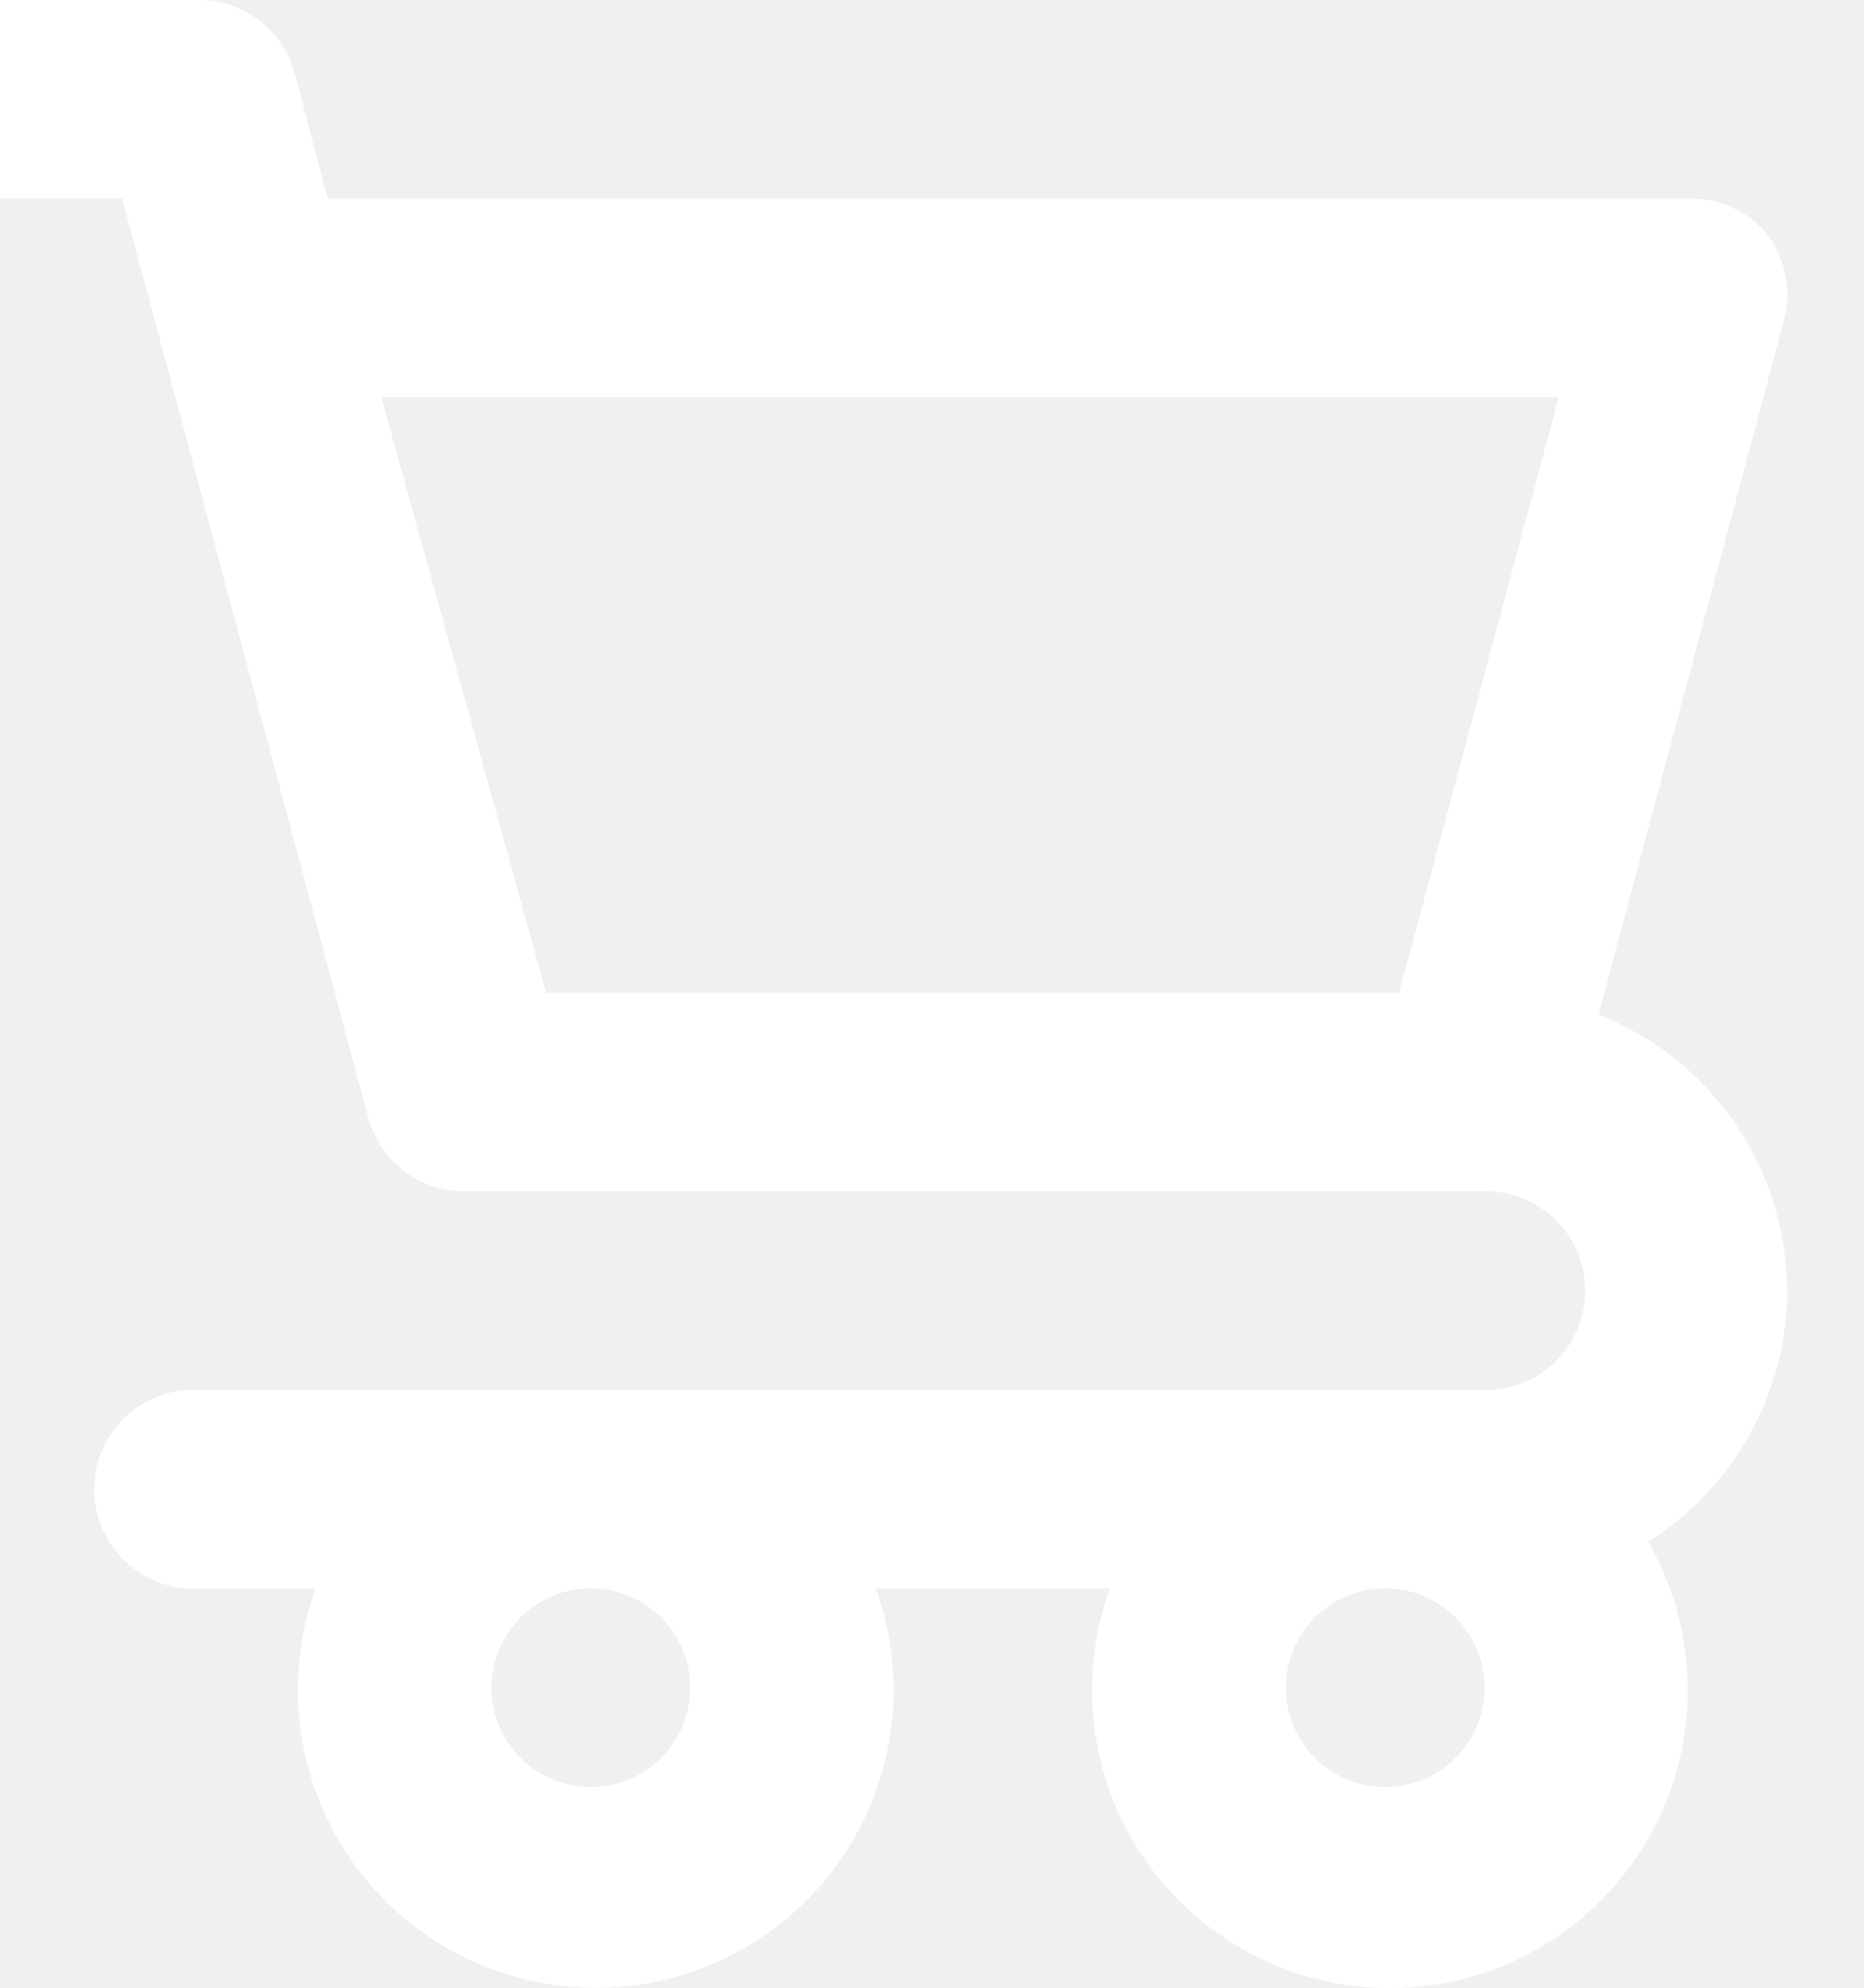
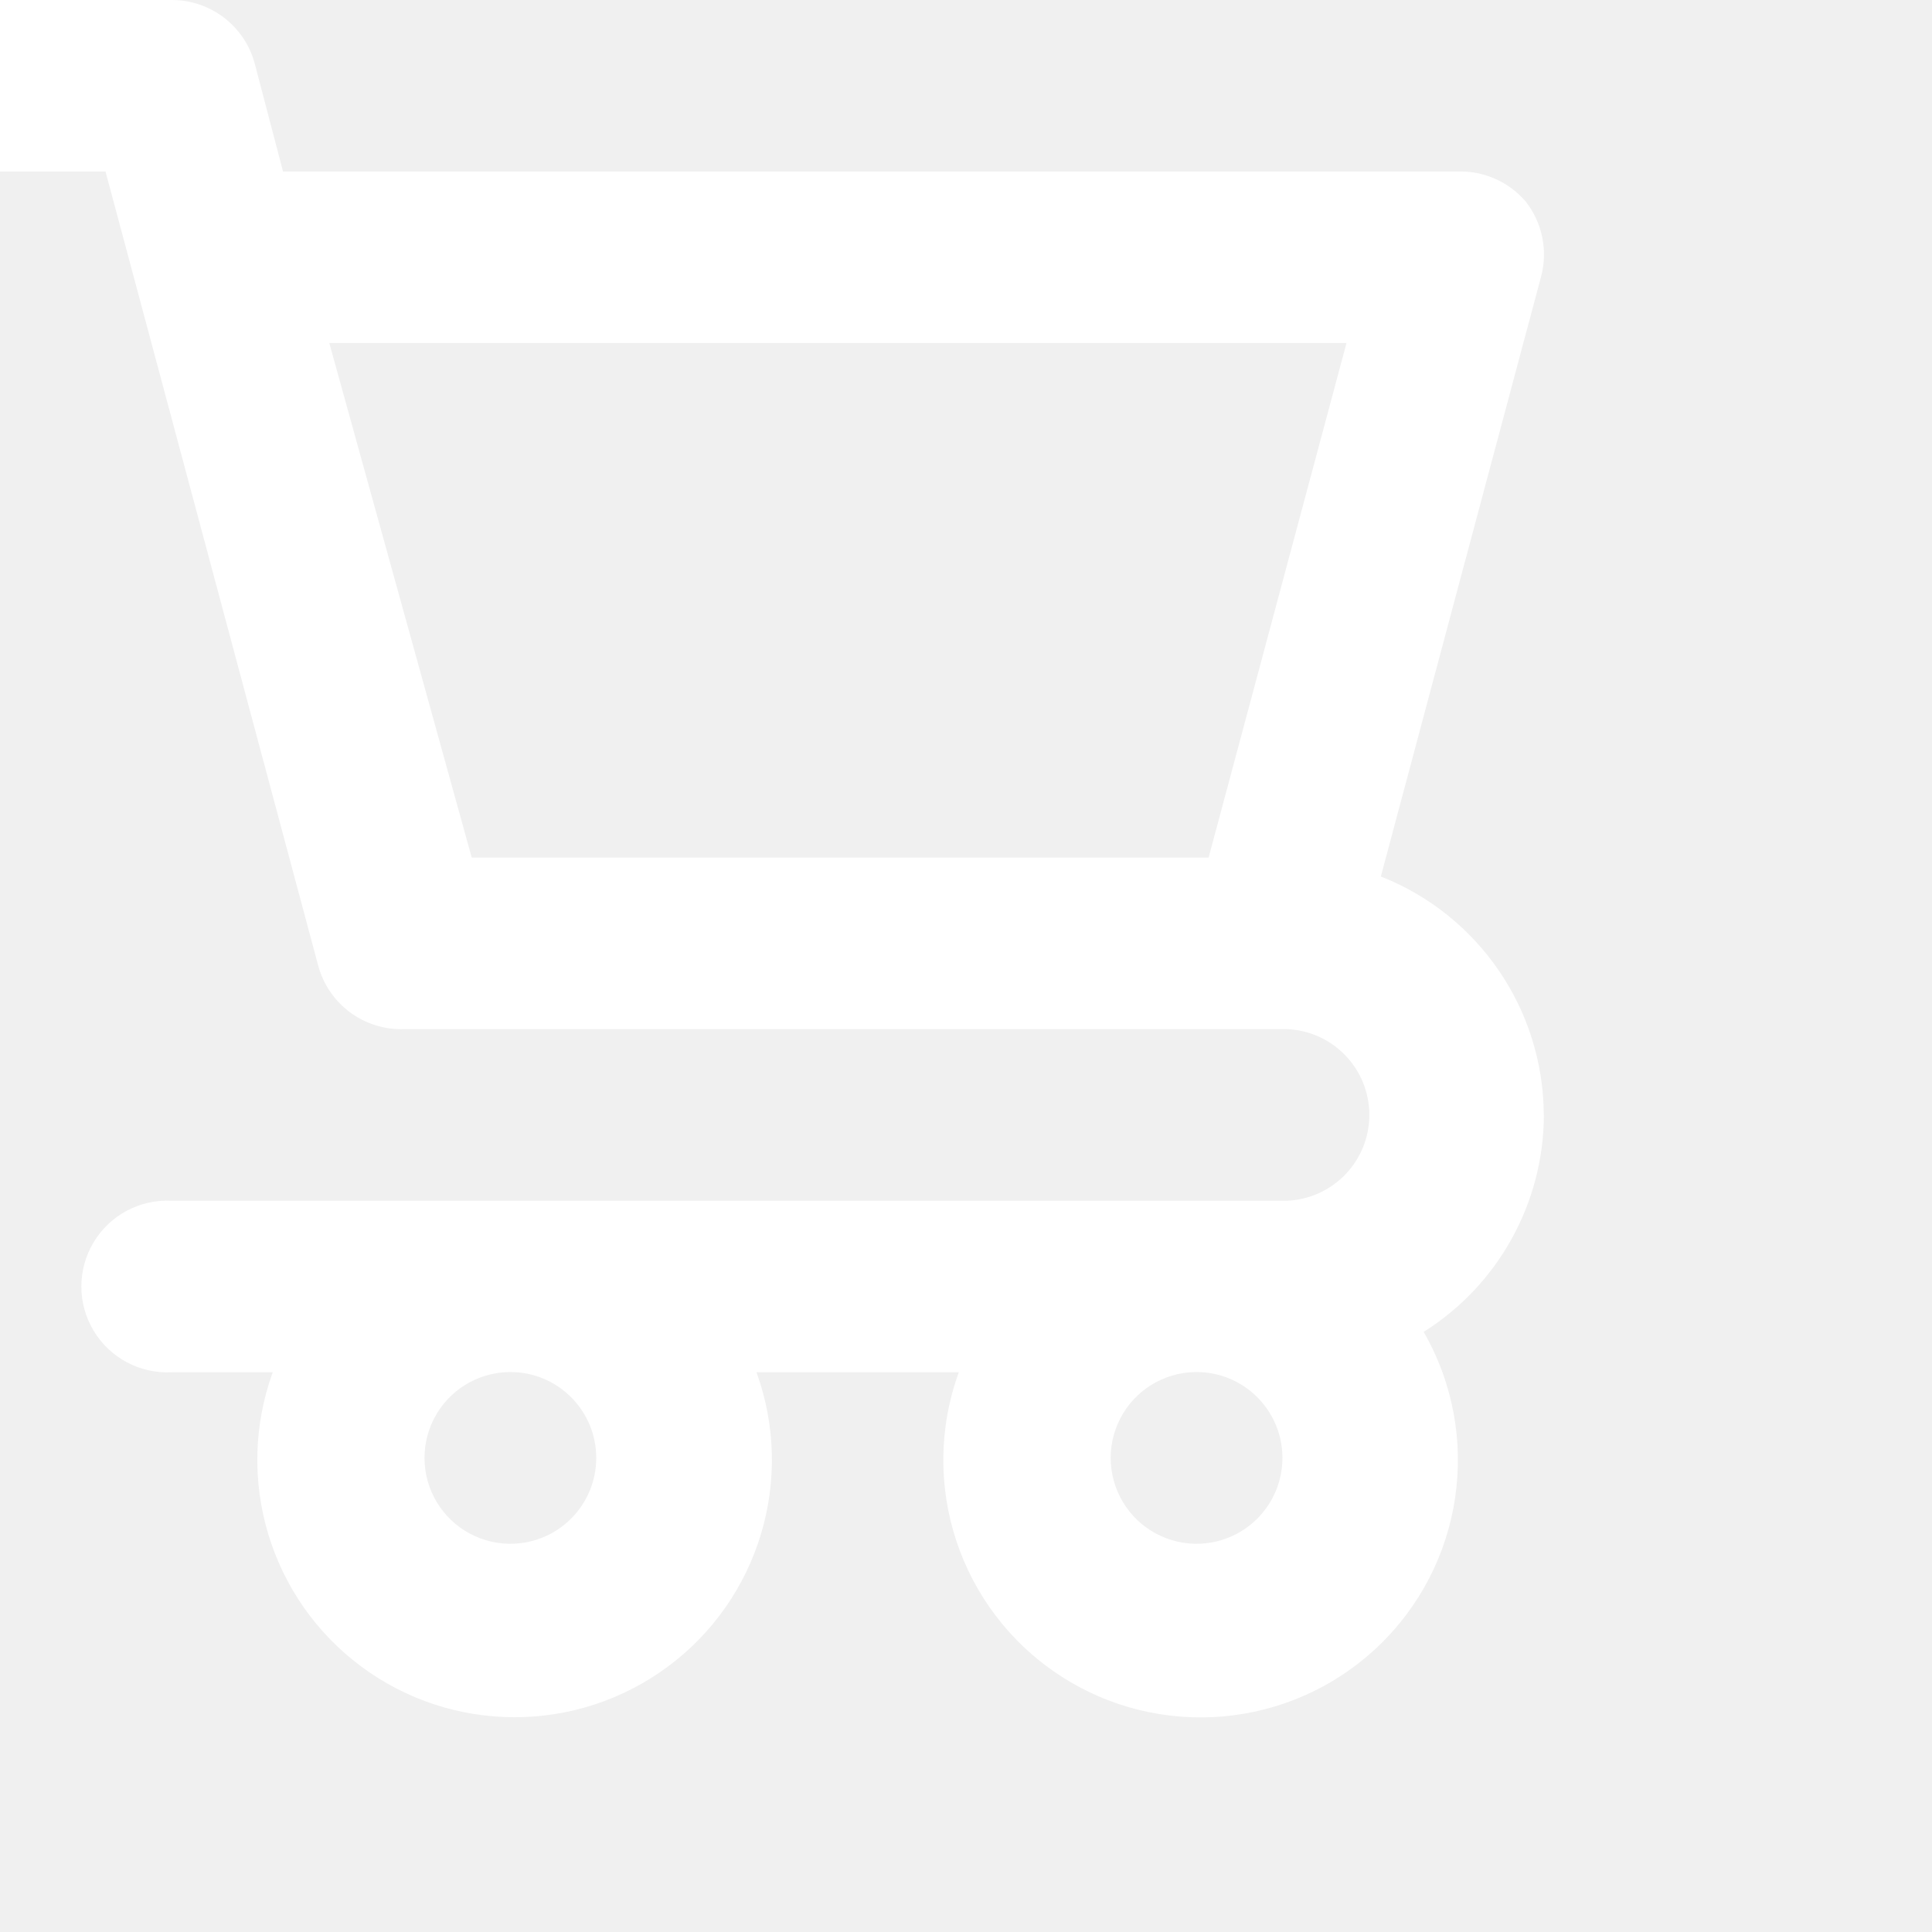
- <svg xmlns="http://www.w3.org/2000/svg" width="15" height="16">
+ <svg xmlns="http://www.w3.org/2000/svg" width="18" height="18">
  <path d="M14.383 10.388a2.397 2.397 0 0 0-1.518-2.222l1.494-5.593a.8.8 0 0 0-.144-.695.8.8 0 0 0-.631-.28H2.637L2.373.591A.8.8 0 0 0 1.598 0H0v1.598h.983l1.982 7.4a.8.8 0 0 0 .799.59h8.222a.8.8 0 0 1 0 1.599H1.598a.8.8 0 1 0 0 1.598h.943a2.397 2.397 0 1 0 4.507 0h1.885a2.397 2.397 0 1 0 4.331-.376 2.397 2.397 0 0 0 1.12-2.021ZM11.26 7.99H4.395L3.068 3.196h9.477L11.26 7.991Zm-6.465 6.392a.8.8 0 1 1 0-1.598.8.8 0 0 1 0 1.598Zm6.393 0a.8.8 0 1 1 0-1.598.8.8 0 0 1 0 1.598Z" fill="#FFF" />
</svg>
